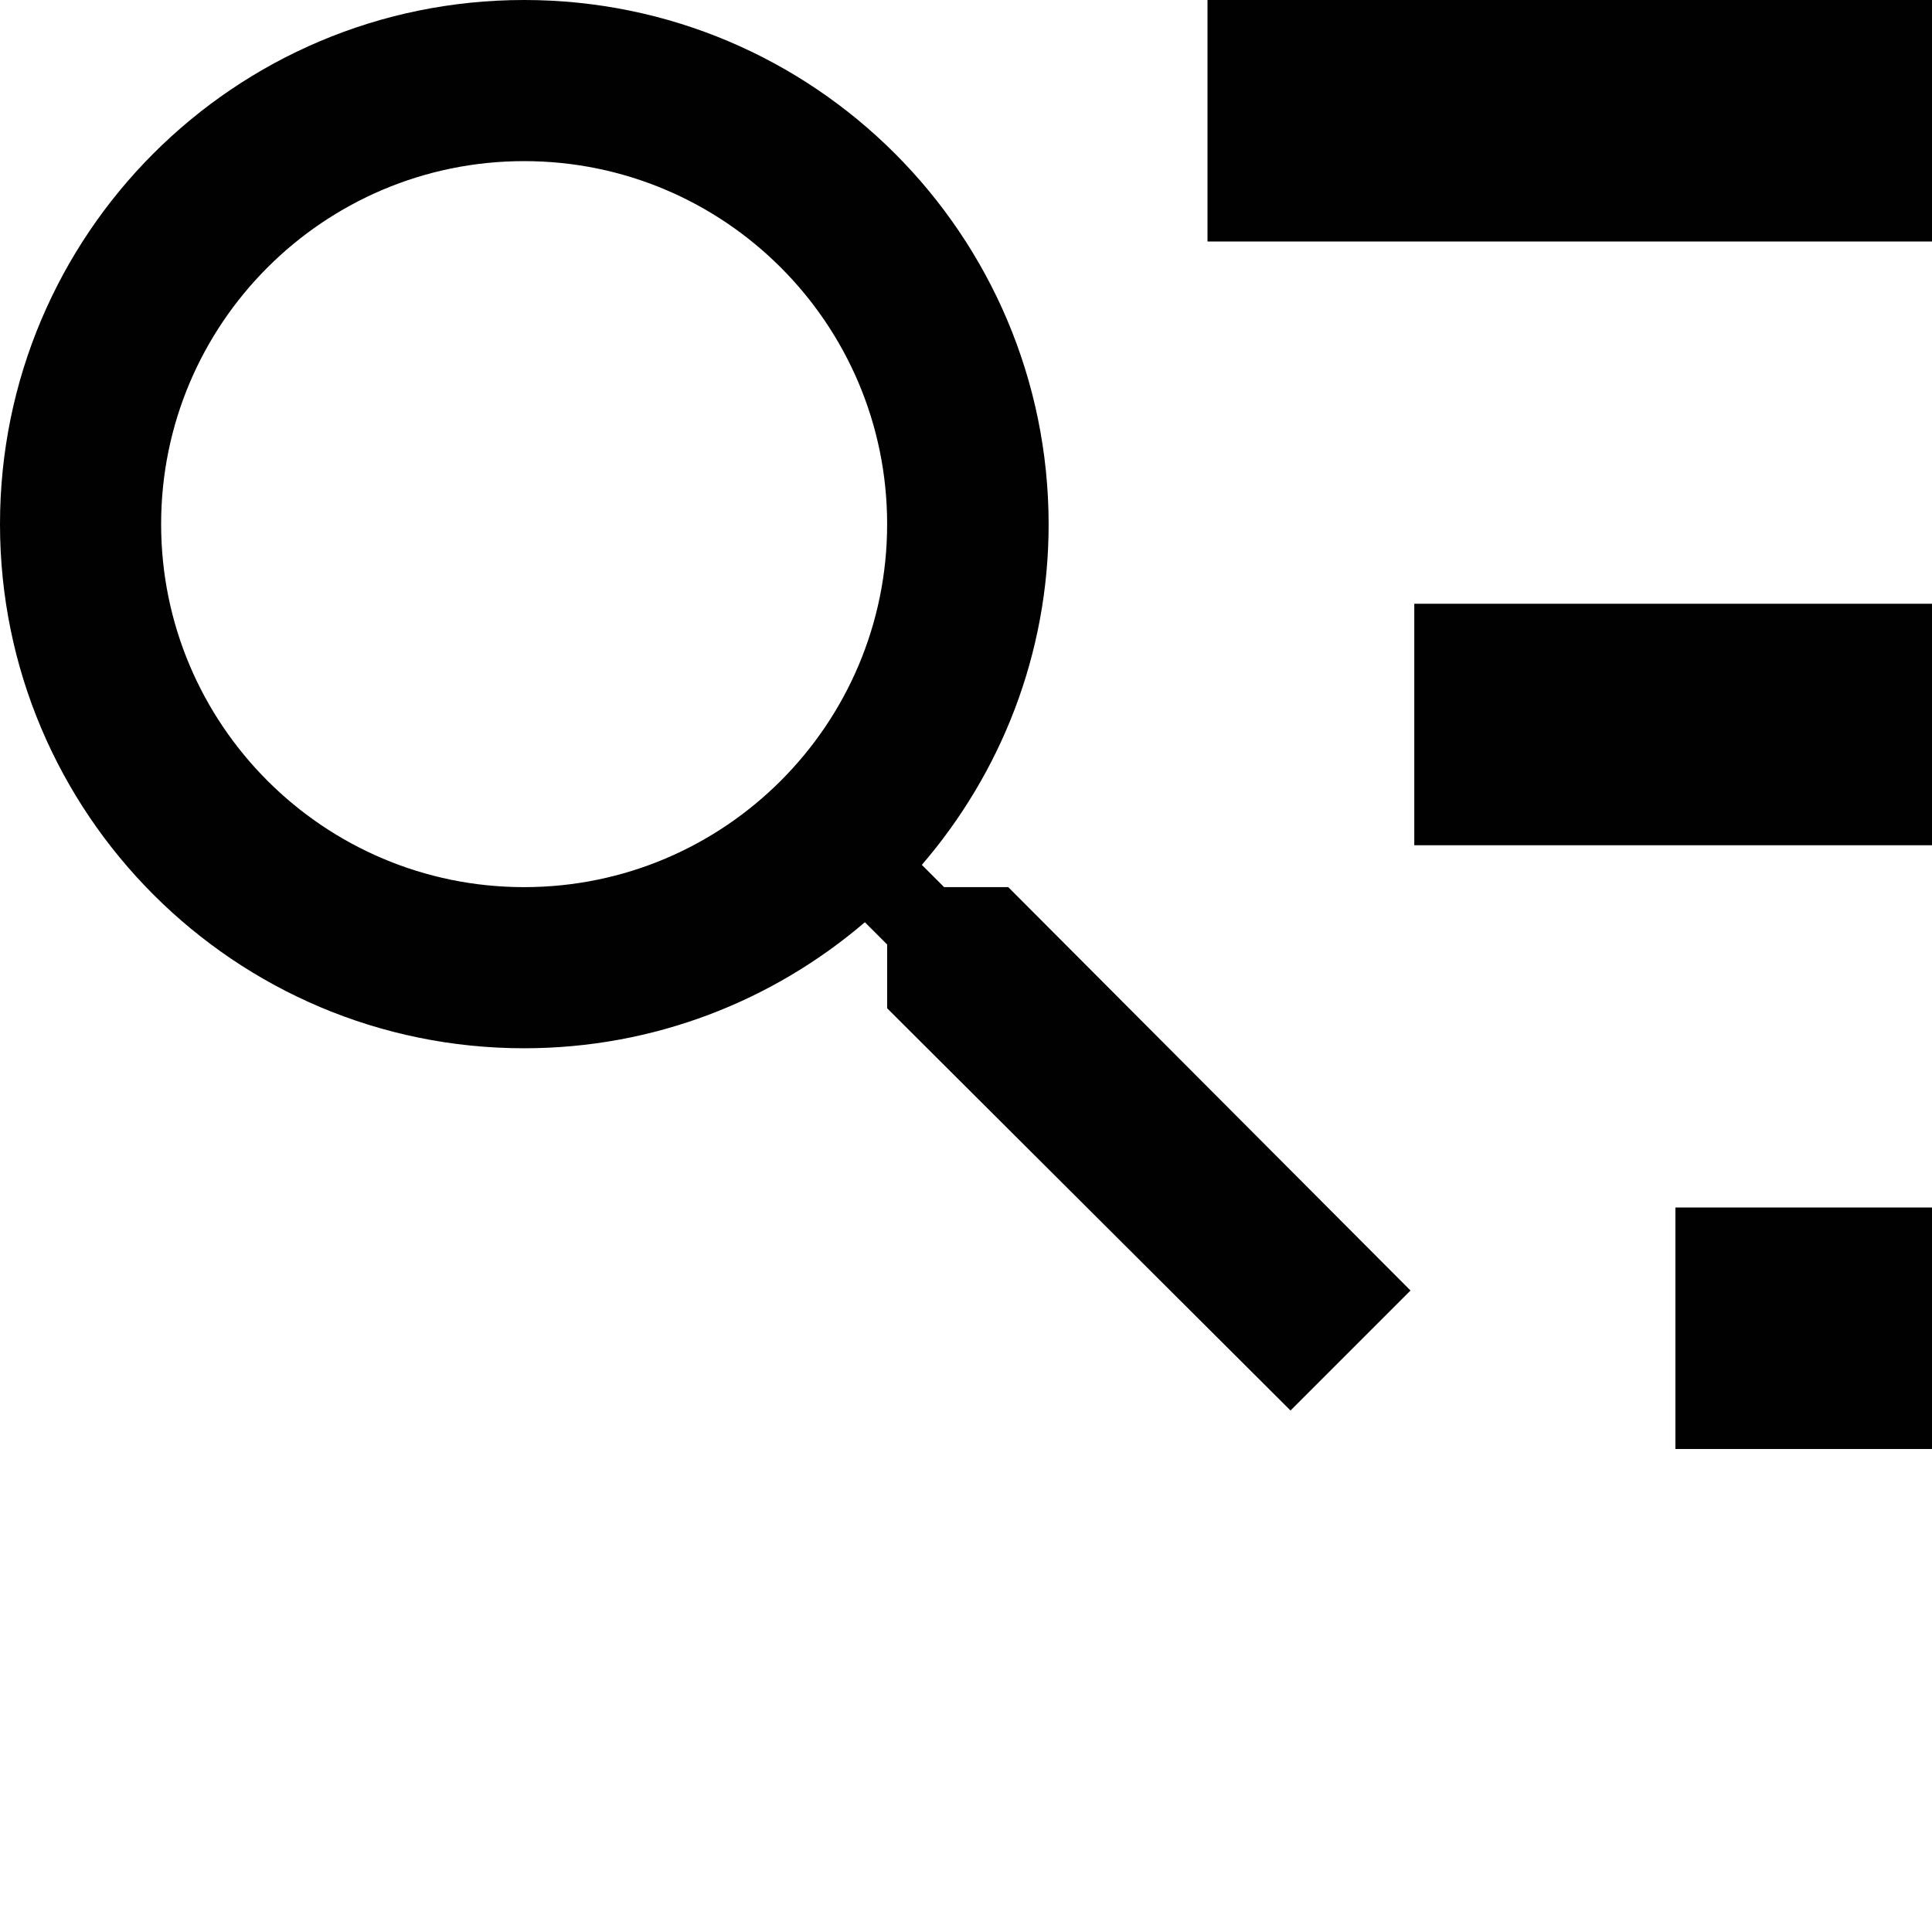
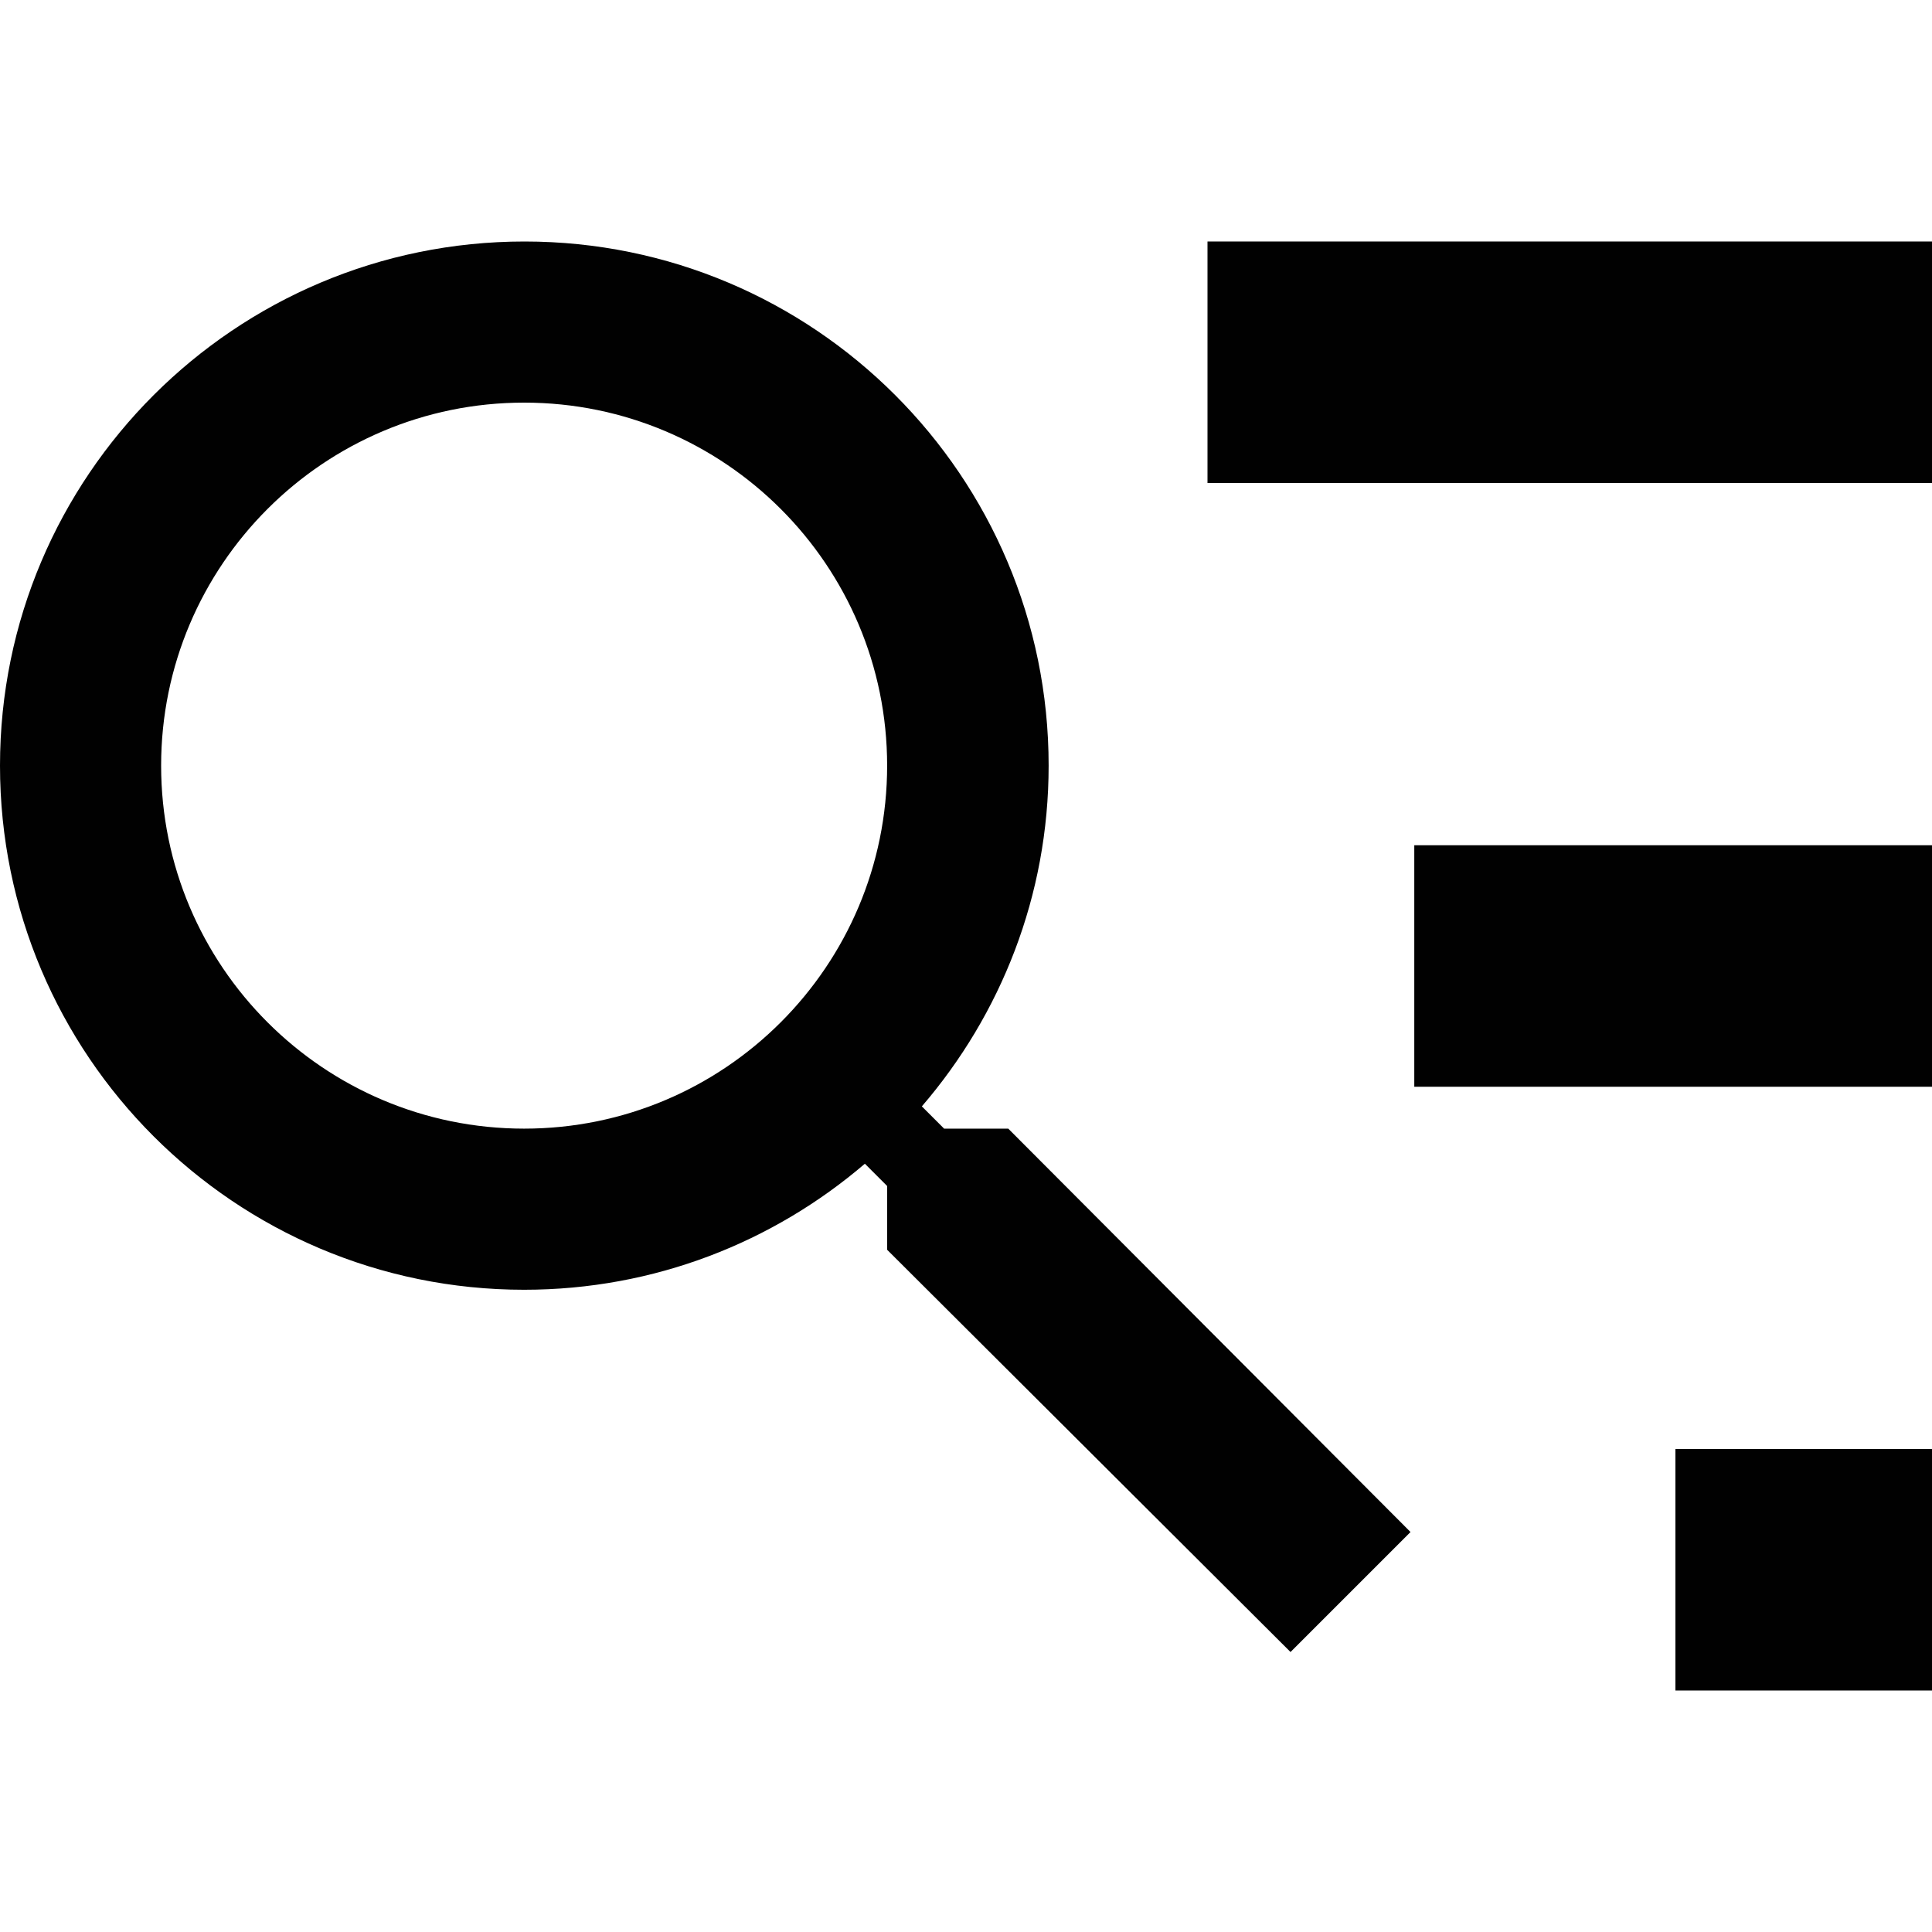
<svg xmlns="http://www.w3.org/2000/svg" version="1.1" id="Layer_1" x="0px" y="0px" viewBox="0 0 512 512" enable-background="new 0 0 512 512" xml:space="preserve">
  <g>
-     <rect x="444" y="320" fill="#010101" width="69.1" height="64" />
-     <rect x="374.8" y="160" fill="#010101" width="138.3" height="64" />
-     <rect x="320" fill="#010101" width="193.1" height="64" />
-     <path fill="#010101" d="M267.2,235.1h-17l-5.9-5.9c20.9-24.3,33.6-55.8,33.6-90.3C277.8,62.2,215.7,0,138.9,0S0,62.2,0,138.9   s62.2,138.9,138.9,138.9c34.5,0,66-12.6,90.3-33.4l5.9,5.9v16.9L342,373.8l31.8-31.8L267.2,235.1z M138.9,235.1   c-53.1,0-96.2-43.1-96.2-96.2c0-53.1,43.1-96.2,96.2-96.2c53.1,0,96.2,43.1,96.2,96.2C235.1,192,192,235.1,138.9,235.1z" />
+     <rect x="444" y="384" fill="#010101" width="69.1" height="64" />
+     <rect x="374.8" y="224" fill="#010101" width="138.3" height="64" />
+     <rect x="320" y="64" fill="#010101" width="193.1" height="64" />
+     <path fill="#010101" d="M267.2,299.1h-17l-5.9-5.9c20.9-24.3,33.6-55.8,33.6-90.3c0-76.7-62.2-138.9-138.9-138.9S0,126.2,0,202.9   s62.2,138.9,138.9,138.9c34.5,0,66-12.6,90.3-33.4l5.9,5.9v16.9L342,437.8l31.8-31.8L267.2,299.1z M138.9,299.1   c-53.1,0-96.2-43.1-96.2-96.2c0-53.1,43.1-96.2,96.2-96.2c53.1,0,96.2,43.1,96.2,96.2C235.1,256,192,299.1,138.9,299.1z" />
  </g>
</svg>
